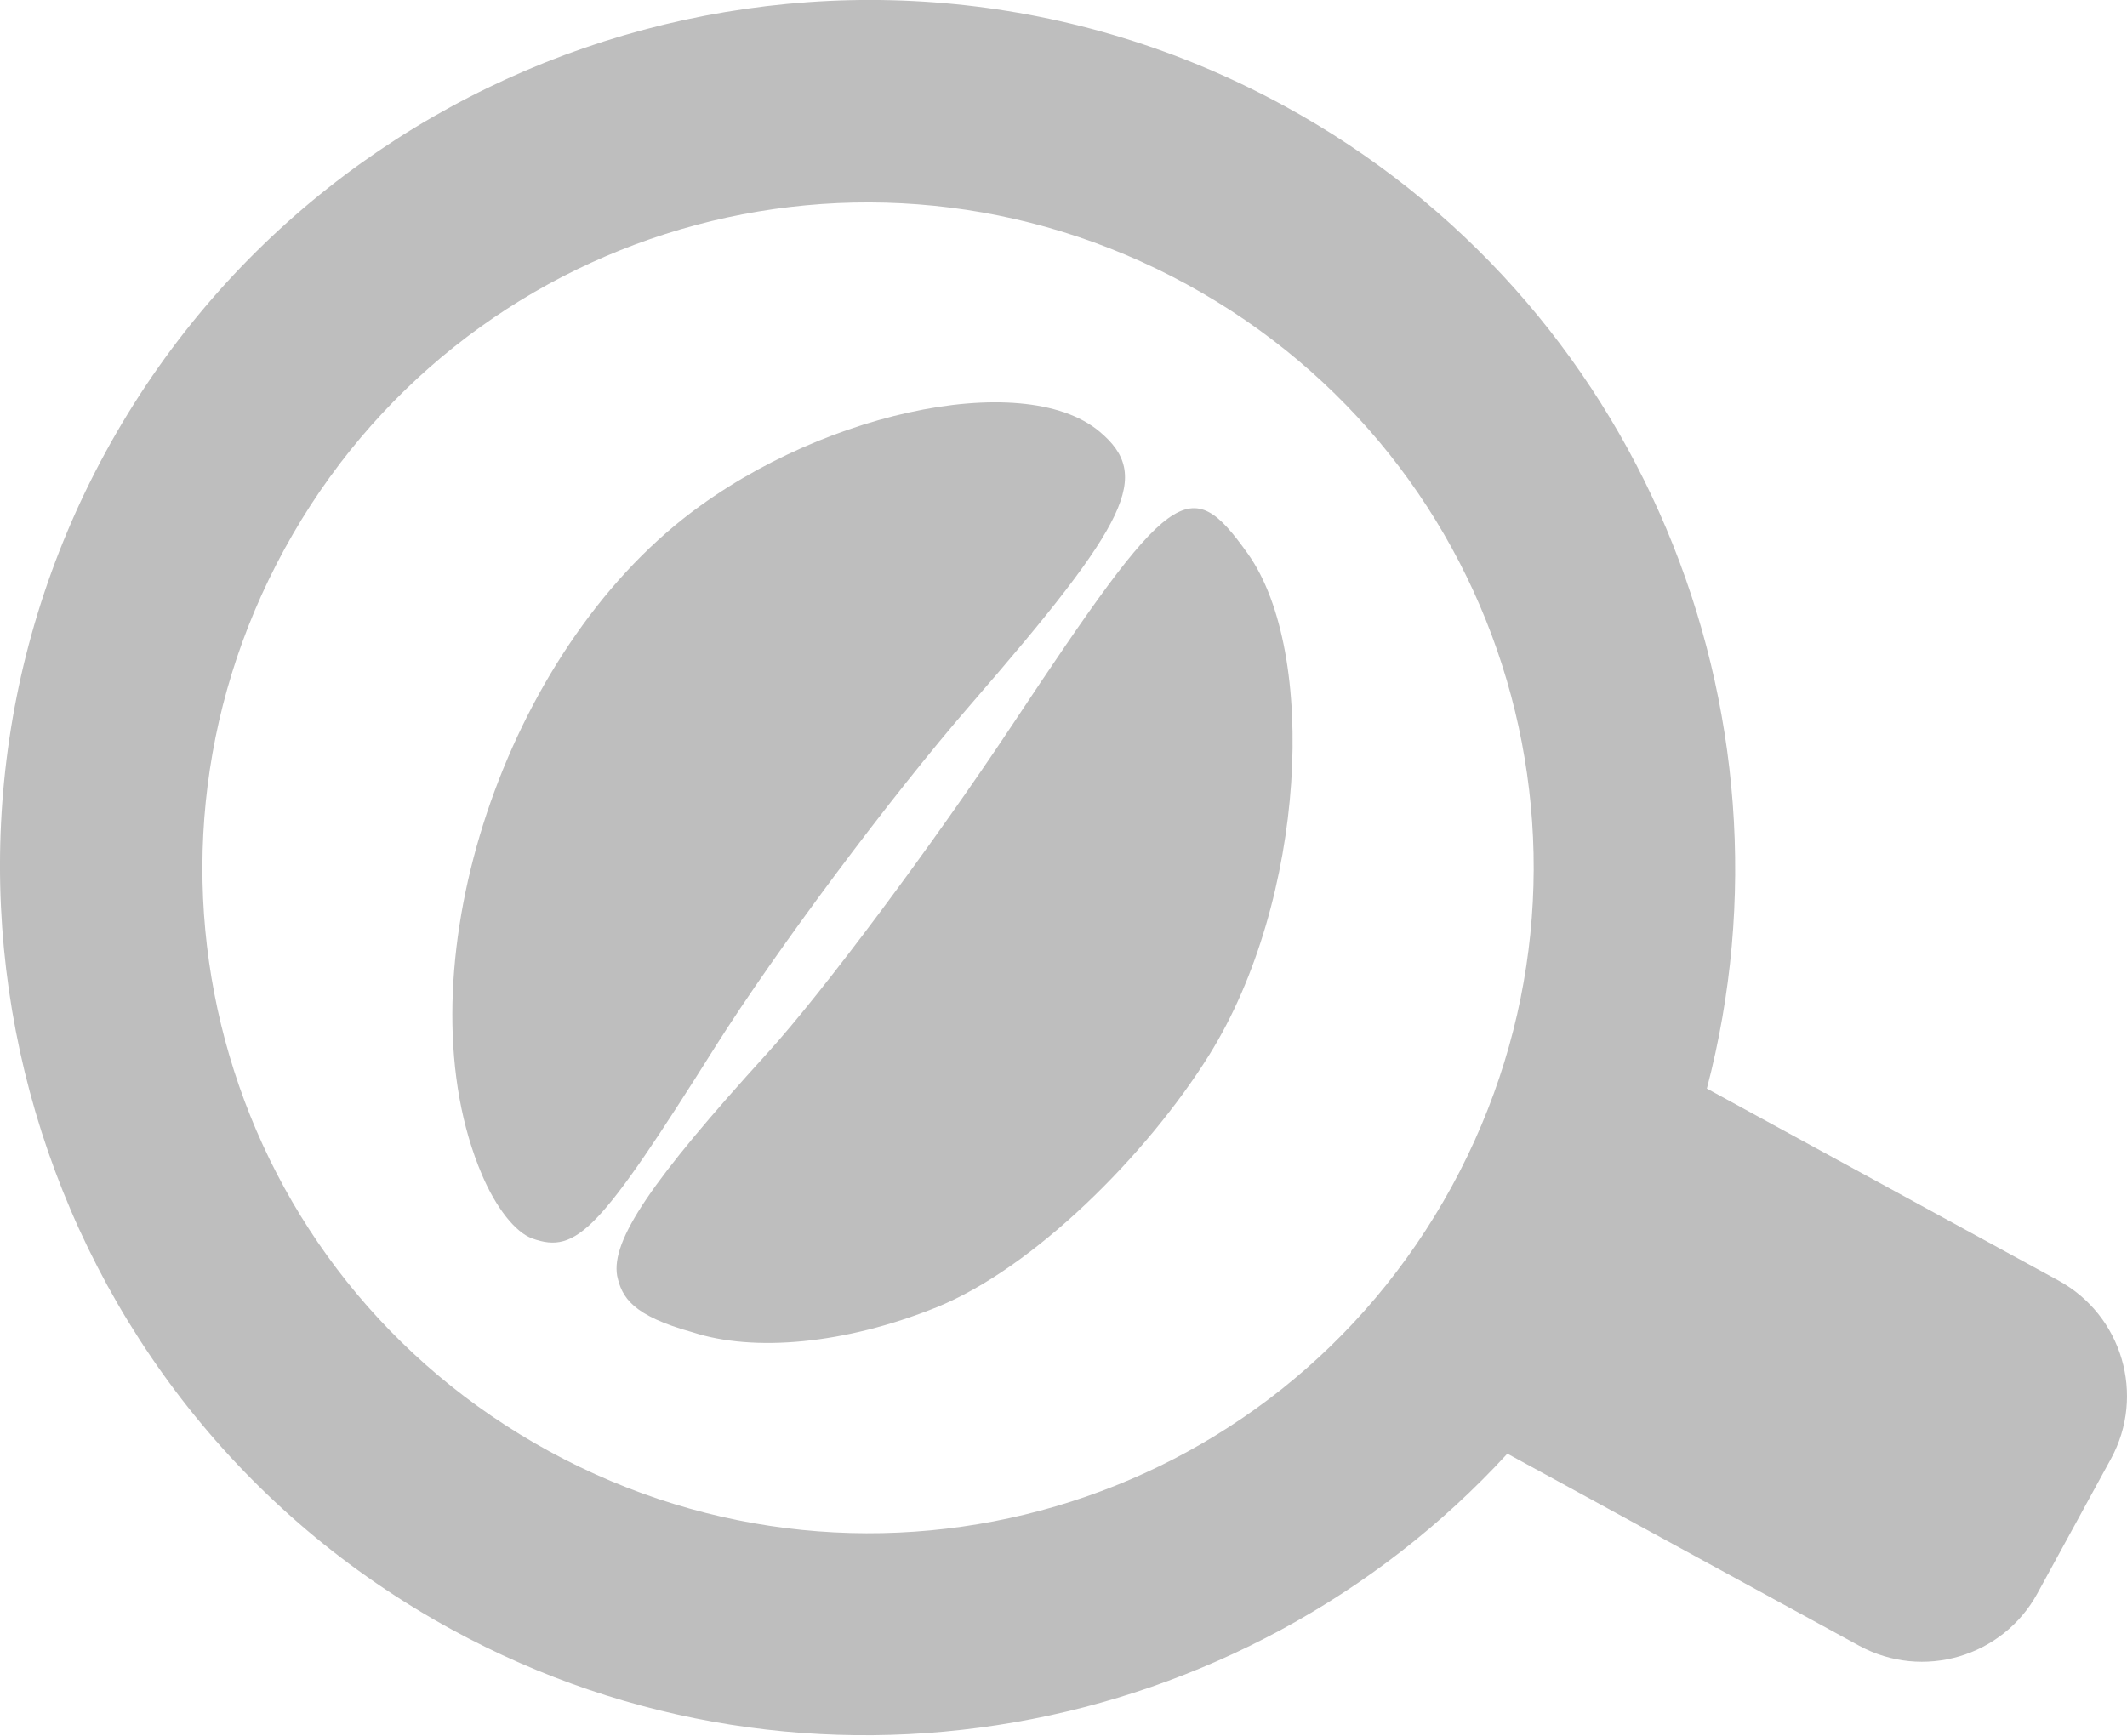
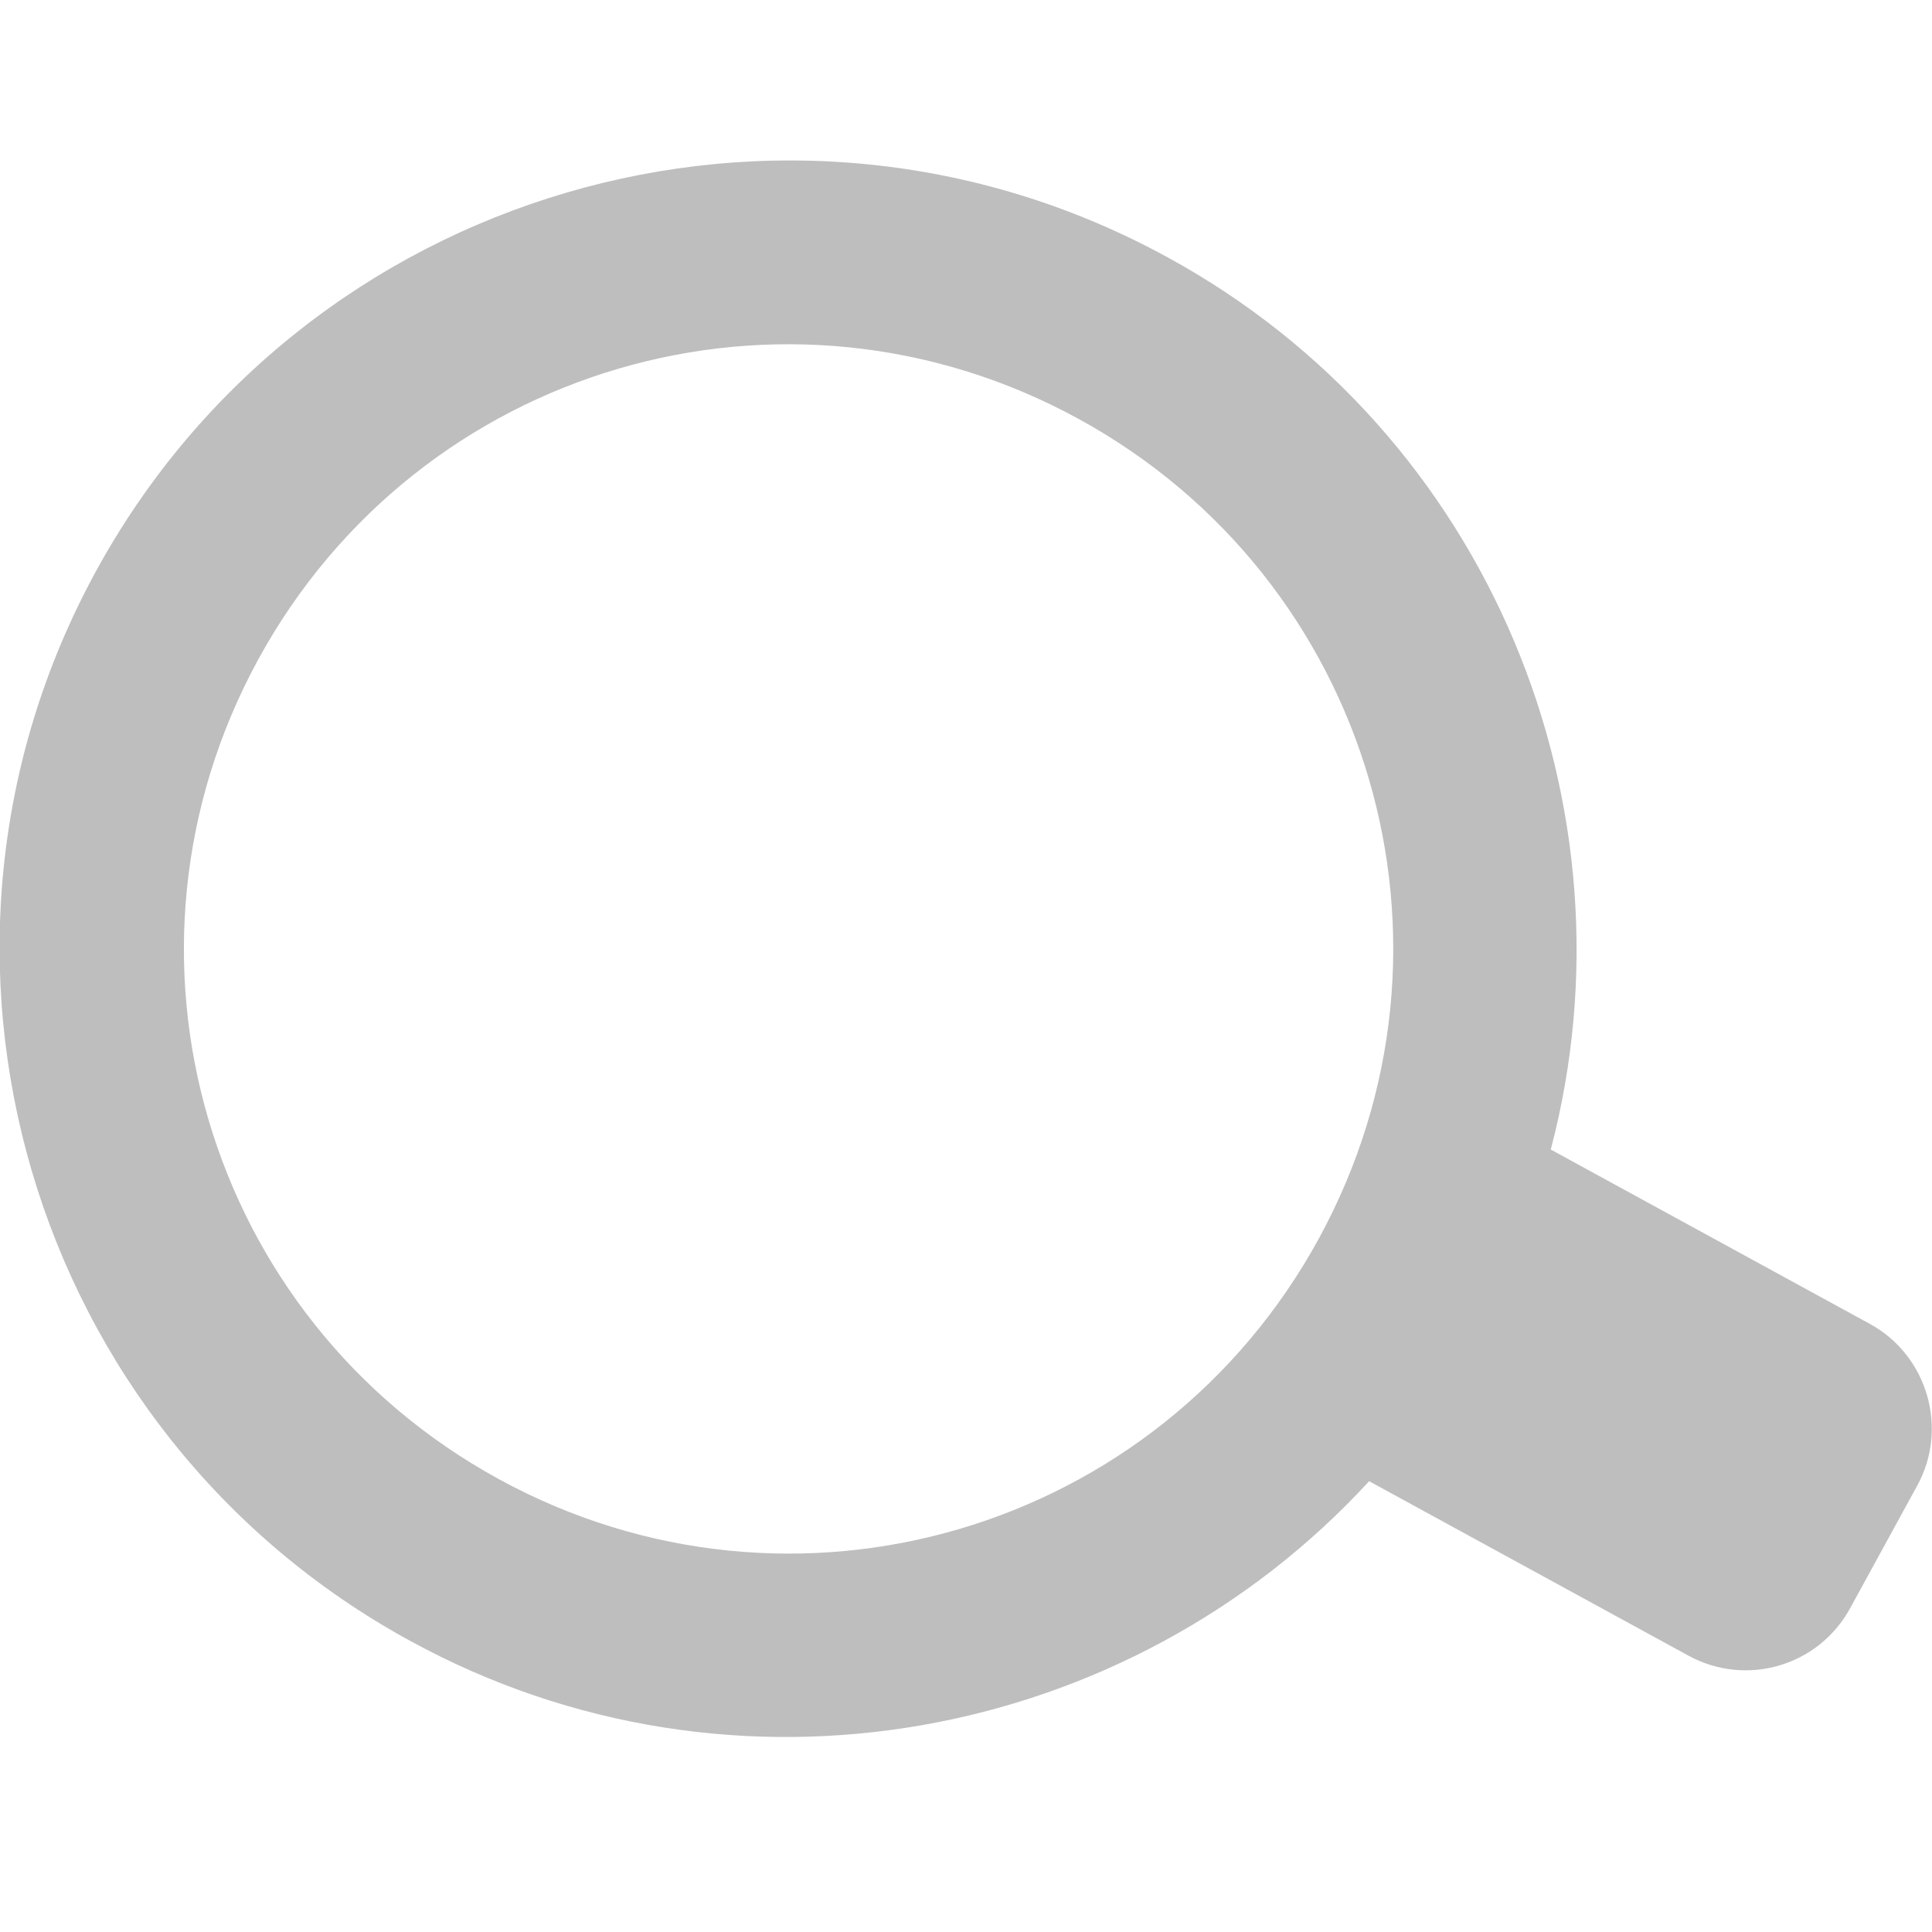
- <svg xmlns="http://www.w3.org/2000/svg" version="1.1" width="100%" height="100%" viewBox="1032.521 383.365 19.587 15.987" id="svg3771" xml:space="preserve">
-   <defs id="defs2990" />
-   <path d="m 1051.478,395.161 -3.239,-1.769 c 0.911,-3.47 -0.606,-7.258 -3.892,-9.052 -3.866,-2.111 -8.74,-0.681 -10.851,3.185 -2.111,3.866 -0.68,8.74 3.187,10.851 3.286,1.794 7.292,1.022 9.719,-1.621 l 3.239,1.769 c 0.587,0.32 1.322,0.104 1.642,-0.482 l 0.677,-1.239 c 0.32,-0.586 0.104,-1.321 -0.482,-1.642 z m -13.898,1.573 c -2.979,-1.626 -4.067,-5.332 -2.44,-8.31 1.626,-2.978 5.332,-4.066 8.31,-2.44 2.978,1.626 4.066,5.332 2.44,8.31 -1.626,2.978 -5.332,4.066 -8.31,2.44 z" id="path2987" style="fill:#bebebe;fill-opacity:1" />
-   <path d="m 1041.145,395.407 c -0.845,0.341 -1.682,0.414 -2.246,0.23 -0.555,-0.154 -0.652,-0.321 -0.695,-0.521 -0.056,-0.327 0.314,-0.875 1.385,-2.052 0.507,-0.557 1.52,-1.916 2.252,-3.019 1.469,-2.215 1.633,-2.334 2.17,-1.581 0.649,0.91 0.536,3.189 -0.355,4.619 -0.574,0.921 -1.617,1.963 -2.511,2.324 l 0,0 z m -3.722,-0.634 c -0.156,-0.056 -0.335,-0.283 -0.465,-0.59 -0.743,-1.749 0.101,-4.585 1.777,-5.977 1.236,-1.027 3.202,-1.461 3.912,-0.865 0.48,0.403 0.285,0.817 -1.186,2.512 -0.736,0.848 -1.794,2.267 -2.352,3.152 -1.067,1.696 -1.276,1.915 -1.686,1.768 l 0,0 z" id="path4161-1-1-4-3-5-7-53-4-4-1-5_1_" style="fill:#bebebe;fill-opacity:1" />
+ <svg xmlns="http://www.w3.org/2000/svg" version="1.1" id="svg3771" x="0px" y="0px" viewBox="0 0 300 300" style="enable-background:new 0 0 300 300;" xml:space="preserve">
+   <style type="text/css">
+ 	.st0{fill:#BEBEBE;}
+ </style>
+   <path id="path2987" class="st0" d="M290.4,205.6l-49.6-27.1c14-53.1-9.3-111.2-59.6-138.6C121.9,7.5,47.3,29.4,14.9,88.7  S4.5,222.5,63.7,254.8c50.3,27.5,111.7,15.7,148.9-24.8l49.6,27.1c9,4.9,20.2,1.6,25.1-7.4l10.4-19  C302.6,221.8,299.3,210.5,290.4,205.6z M77.5,229.7C31.9,204.8,15.2,148,40.1,102.4C65,56.8,121.8,40.1,167.4,65  s62.3,81.7,37.4,127.3C179.9,237.9,123.1,254.6,77.5,229.7z" />
</svg>
